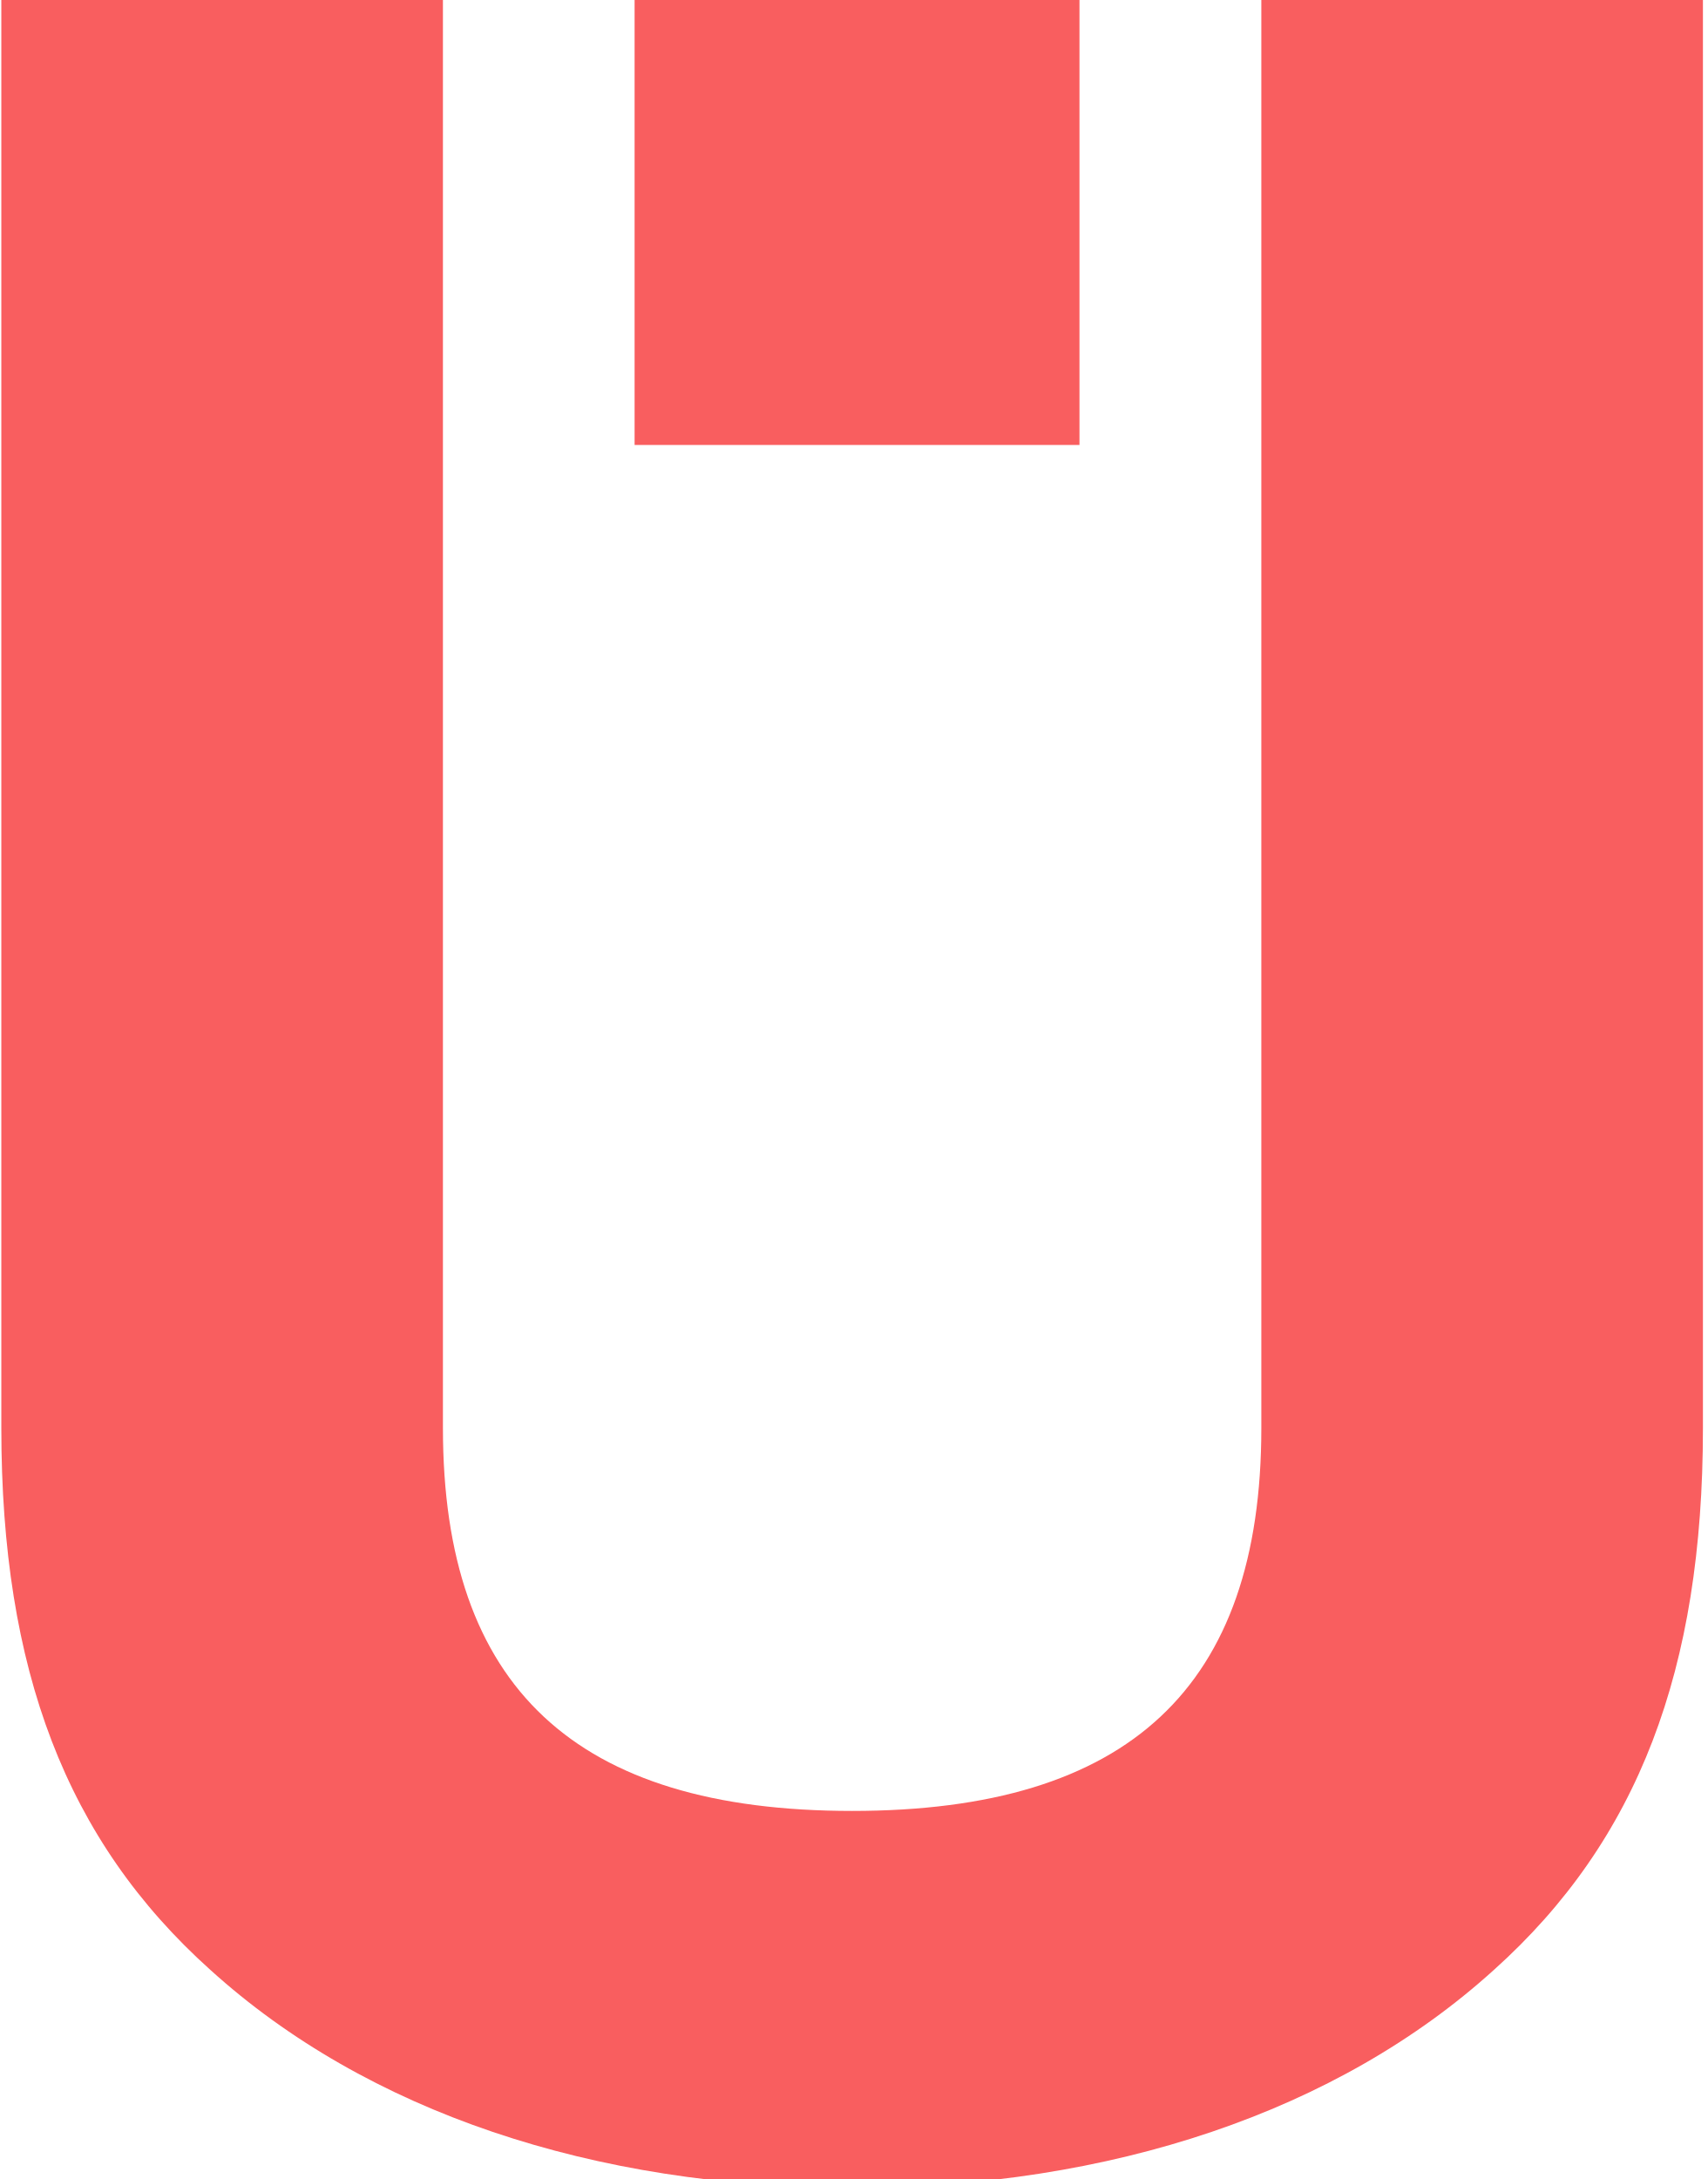
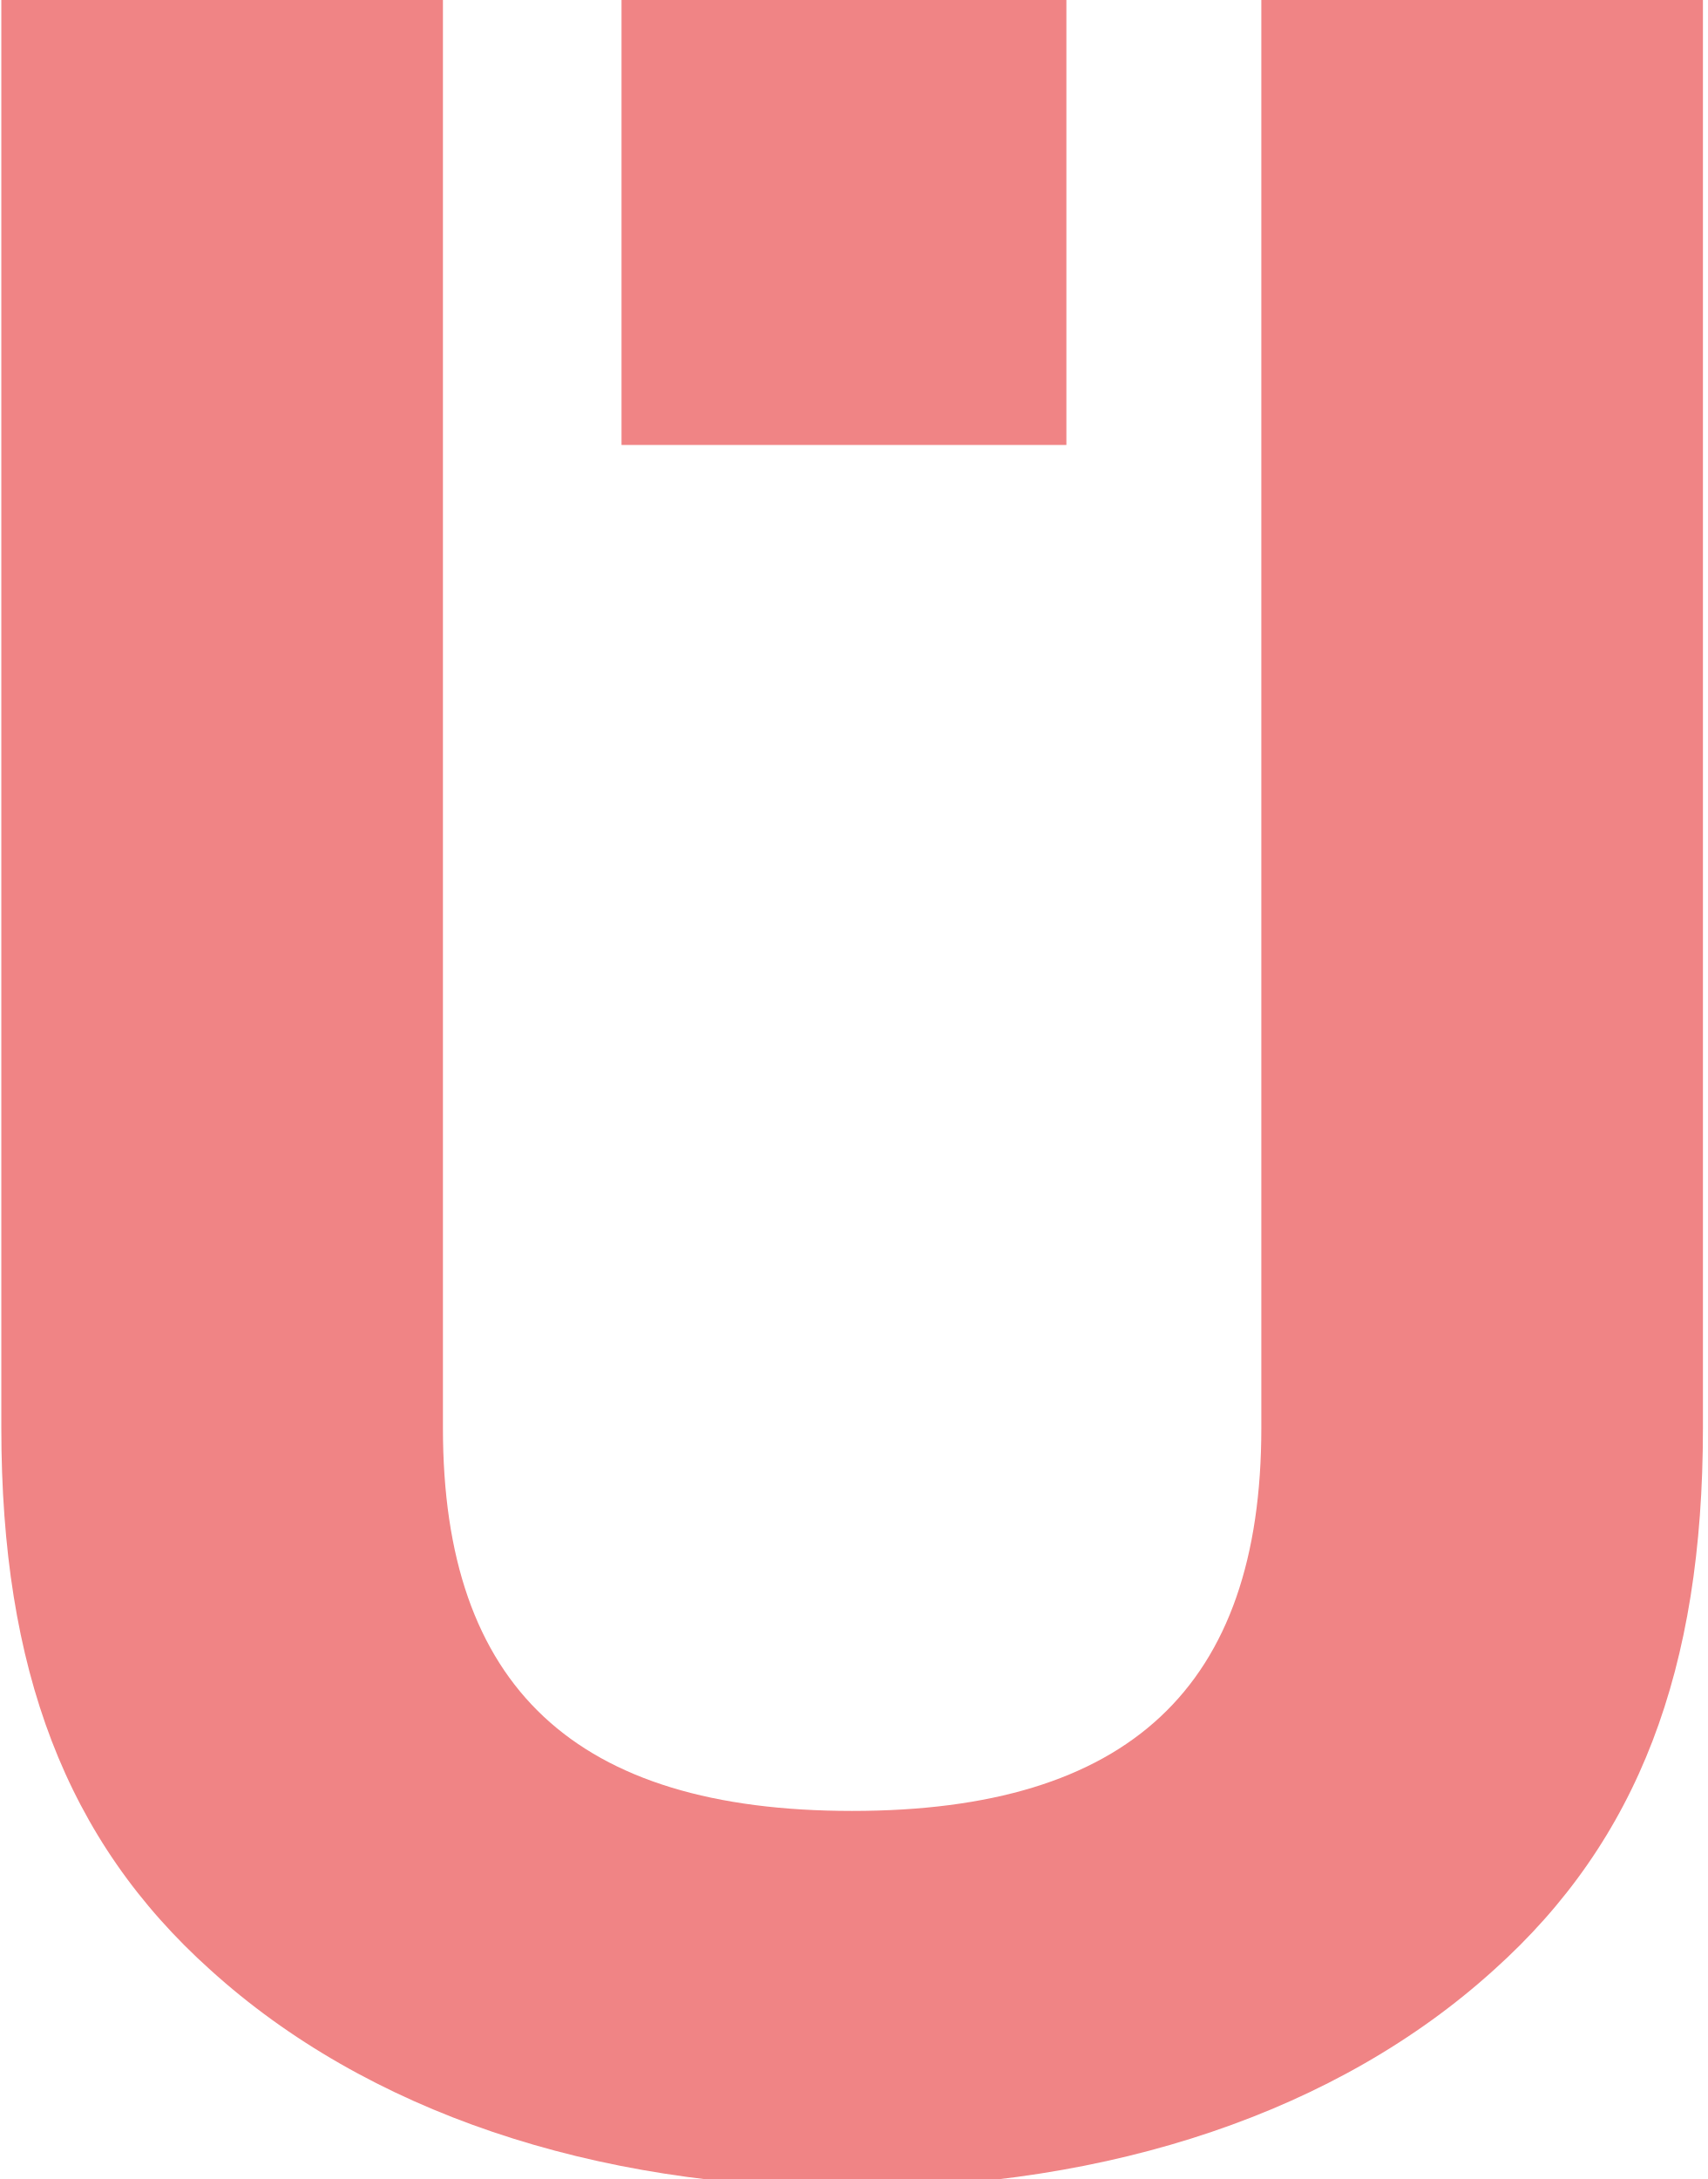
<svg xmlns="http://www.w3.org/2000/svg" width="261px" height="333px" viewBox="0 0 261 333" version="1.1">
  <g id="Page-1" stroke="none" stroke-width="1" fill="none" fill-rule="evenodd">
-     <g id="Artboard" transform="translate(-138, -113)" fill="#F95E5F">
-       <g id="Group" transform="translate(104, 0)">
-         <text id="U" font-family="Helvetica-Bold, Helvetica" font-size="450" font-weight="bold">
-           <tspan x="0" y="437">U</tspan>
-         </text>
-         <rect id="Rectangle" x="131" y="113" width="68" height="68" />
+     <g id="Artboard" transform="translate(-142, -113)" fill="#F08485">
+       <g id="Group" transform="translate(108, 0)">
+         <g id="Group-2">
+           <text id="U" font-family="Helvetica-Bold, Helvetica" font-size="450" font-weight="bold">
+             <tspan x="0" y="437">U</tspan>
+           </text>
+           <rect id="Rectangle" x="129" y="113" width="68" height="68" />
+         </g>
      </g>
    </g>
  </g>
</svg>
